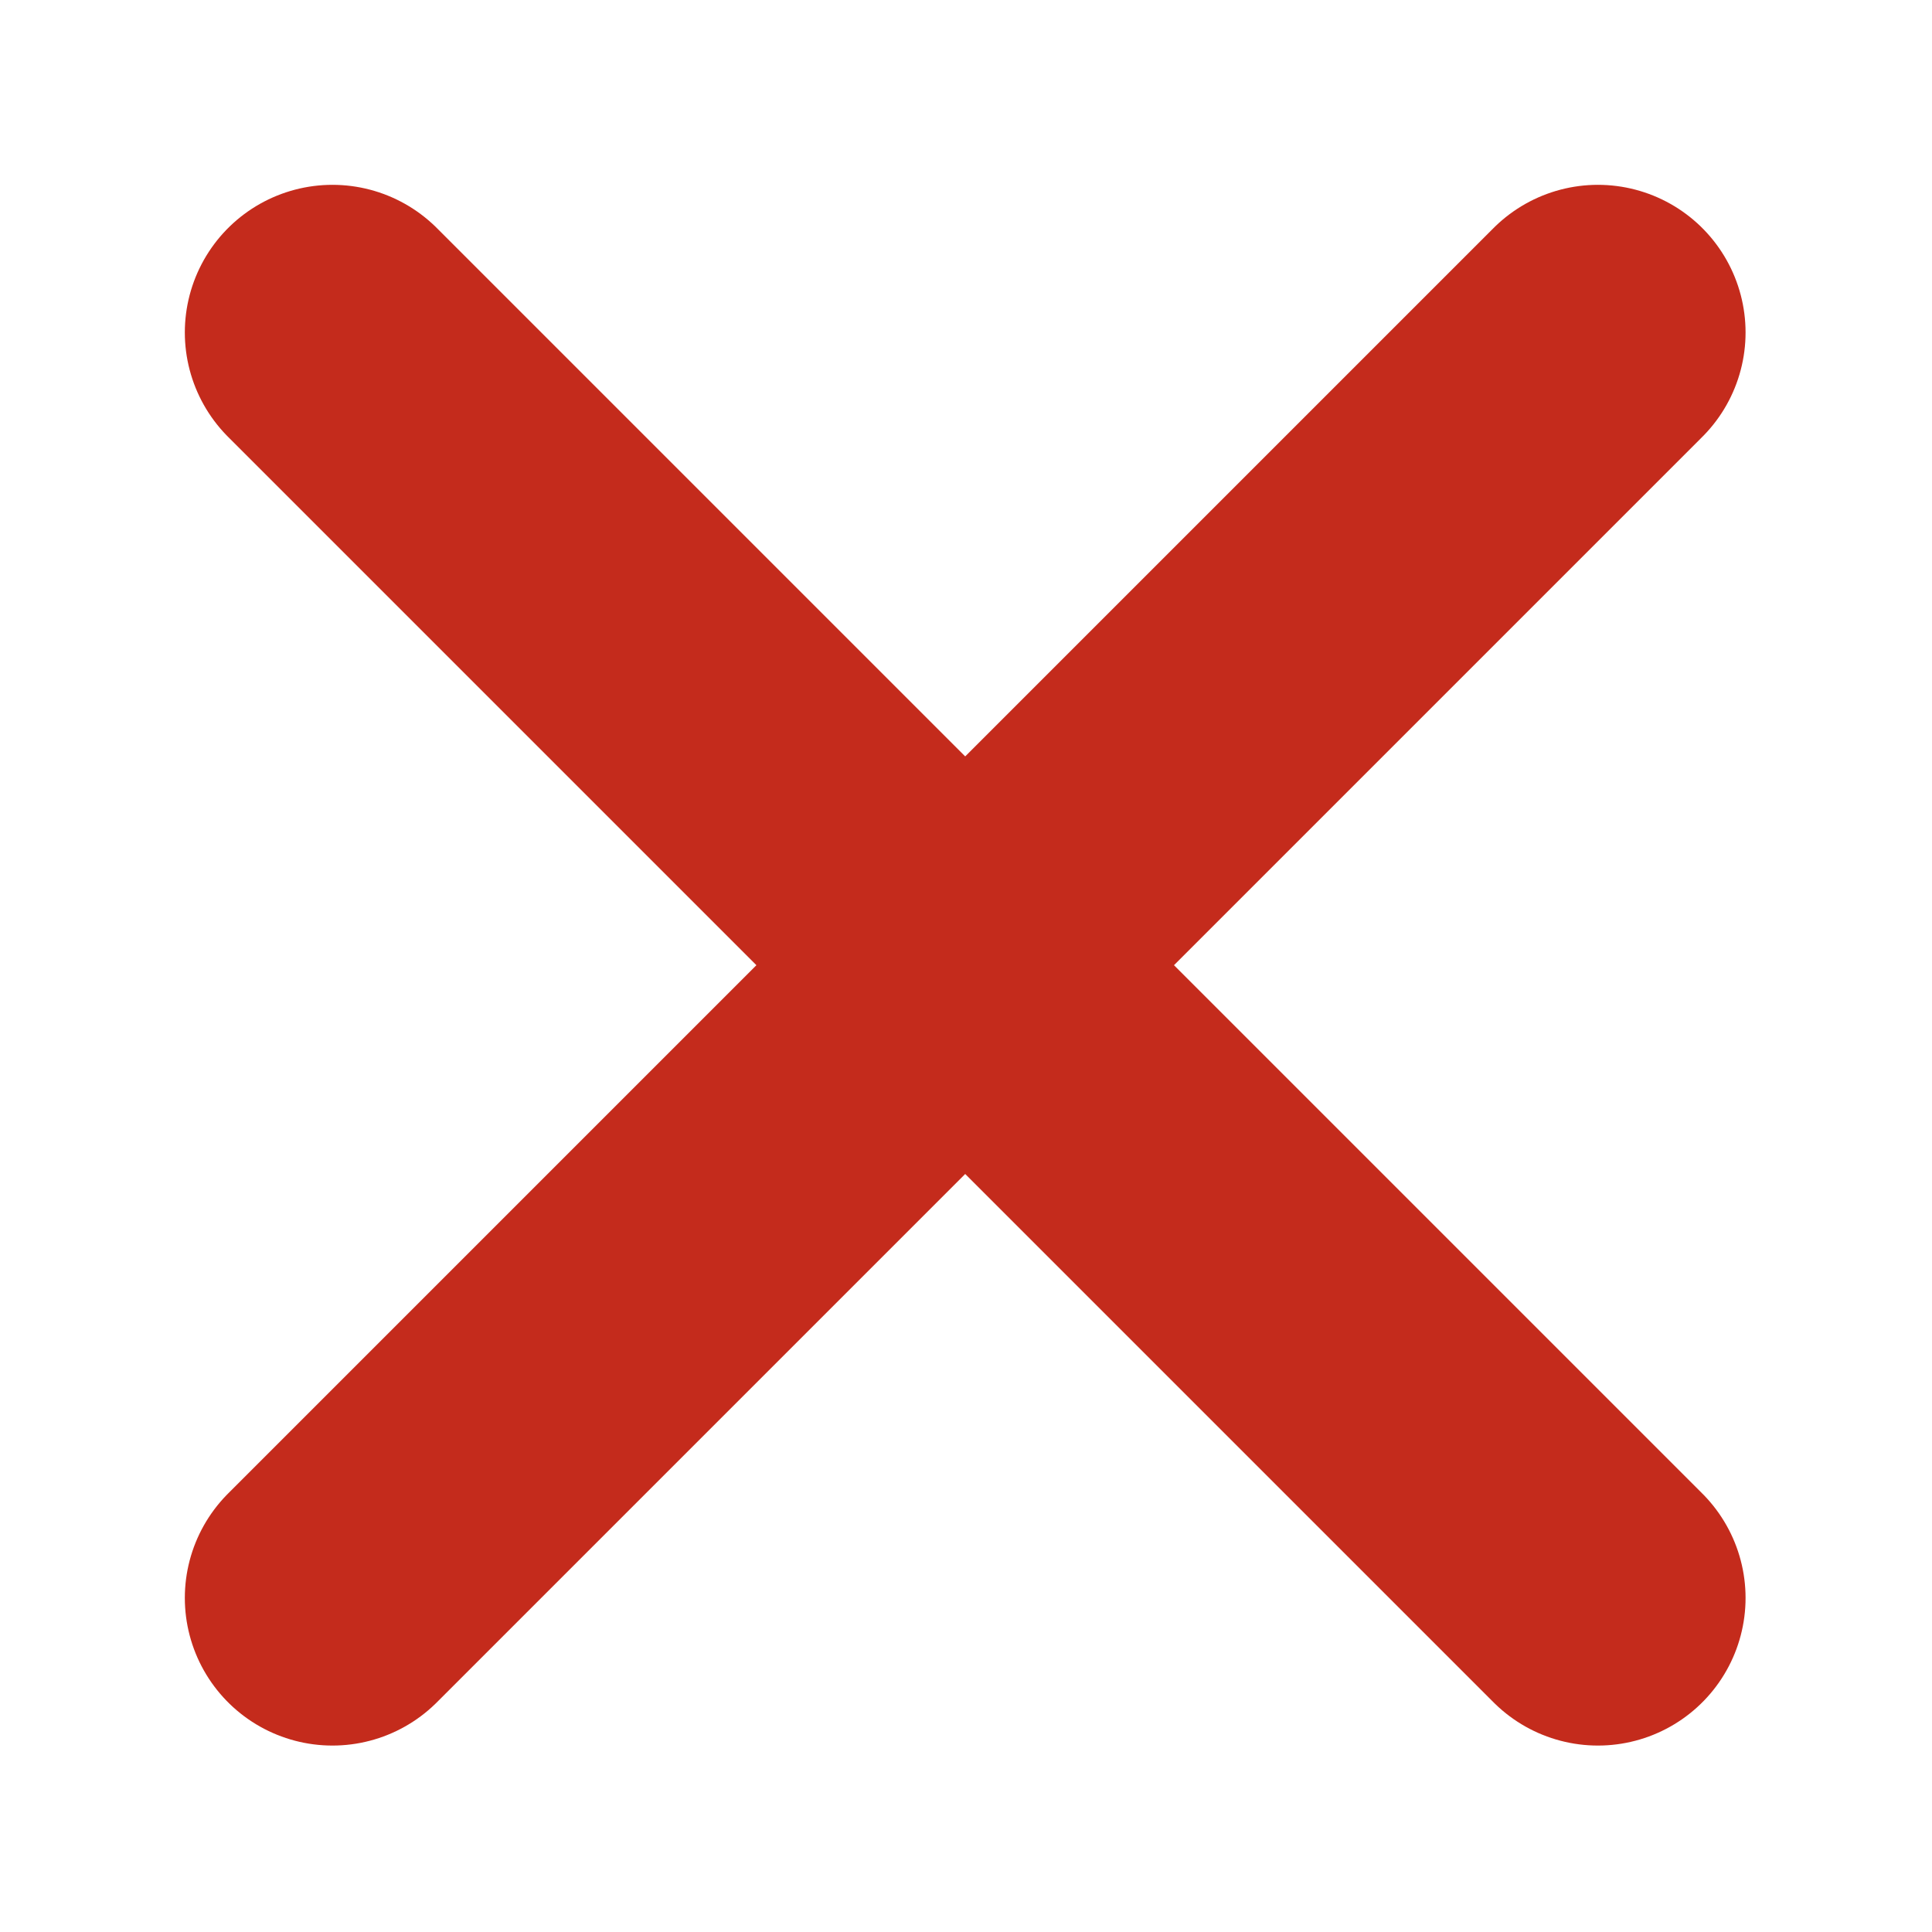
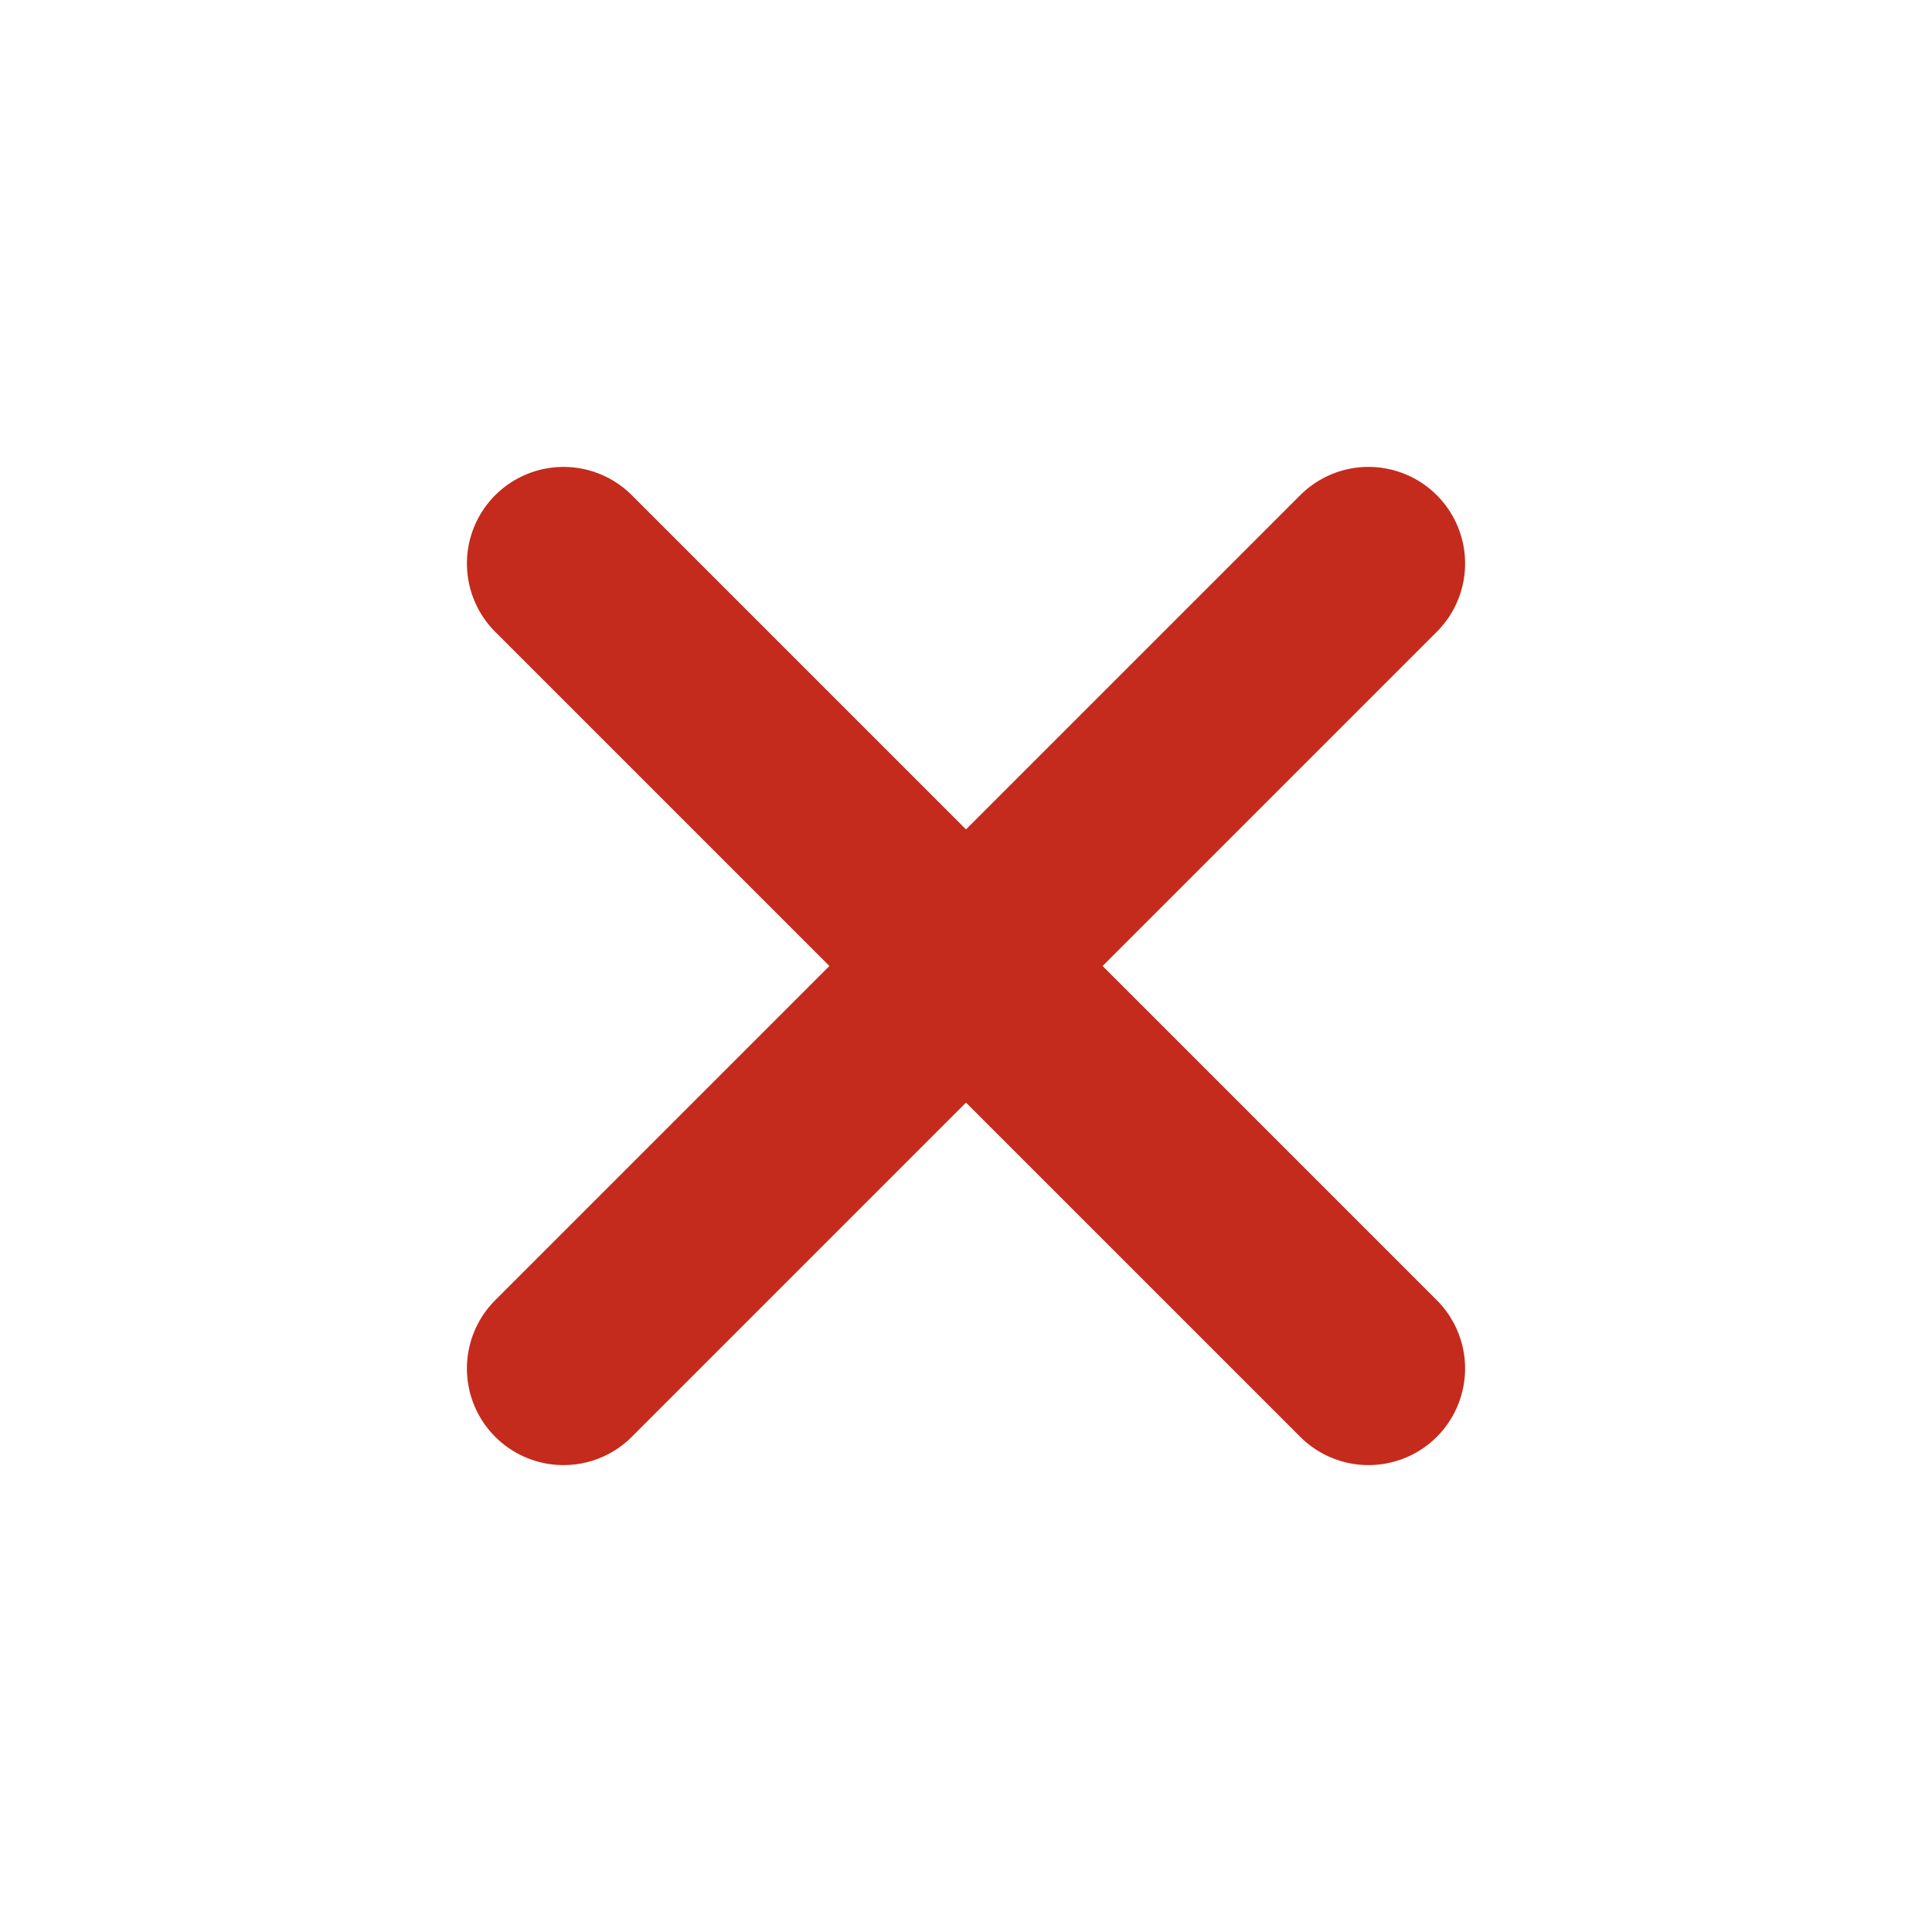
<svg xmlns="http://www.w3.org/2000/svg" width="24" height="24" viewBox="0 0 24 24">
-   <g transform="translate(-3.73 -3.73) scale(1.31)">
-     <path d="M6 6 18 18M18 6 6 18" fill="none" stroke="#c42b1c" stroke-width="2.8" stroke-linecap="round" stroke-linejoin="round" />
-   </g>
+   <path d="M7 7 17 17M17 7 7 17" fill="none" stroke="#c42b1c" stroke-width="2.4" stroke-linecap="round" stroke-linejoin="round" />
</svg>
